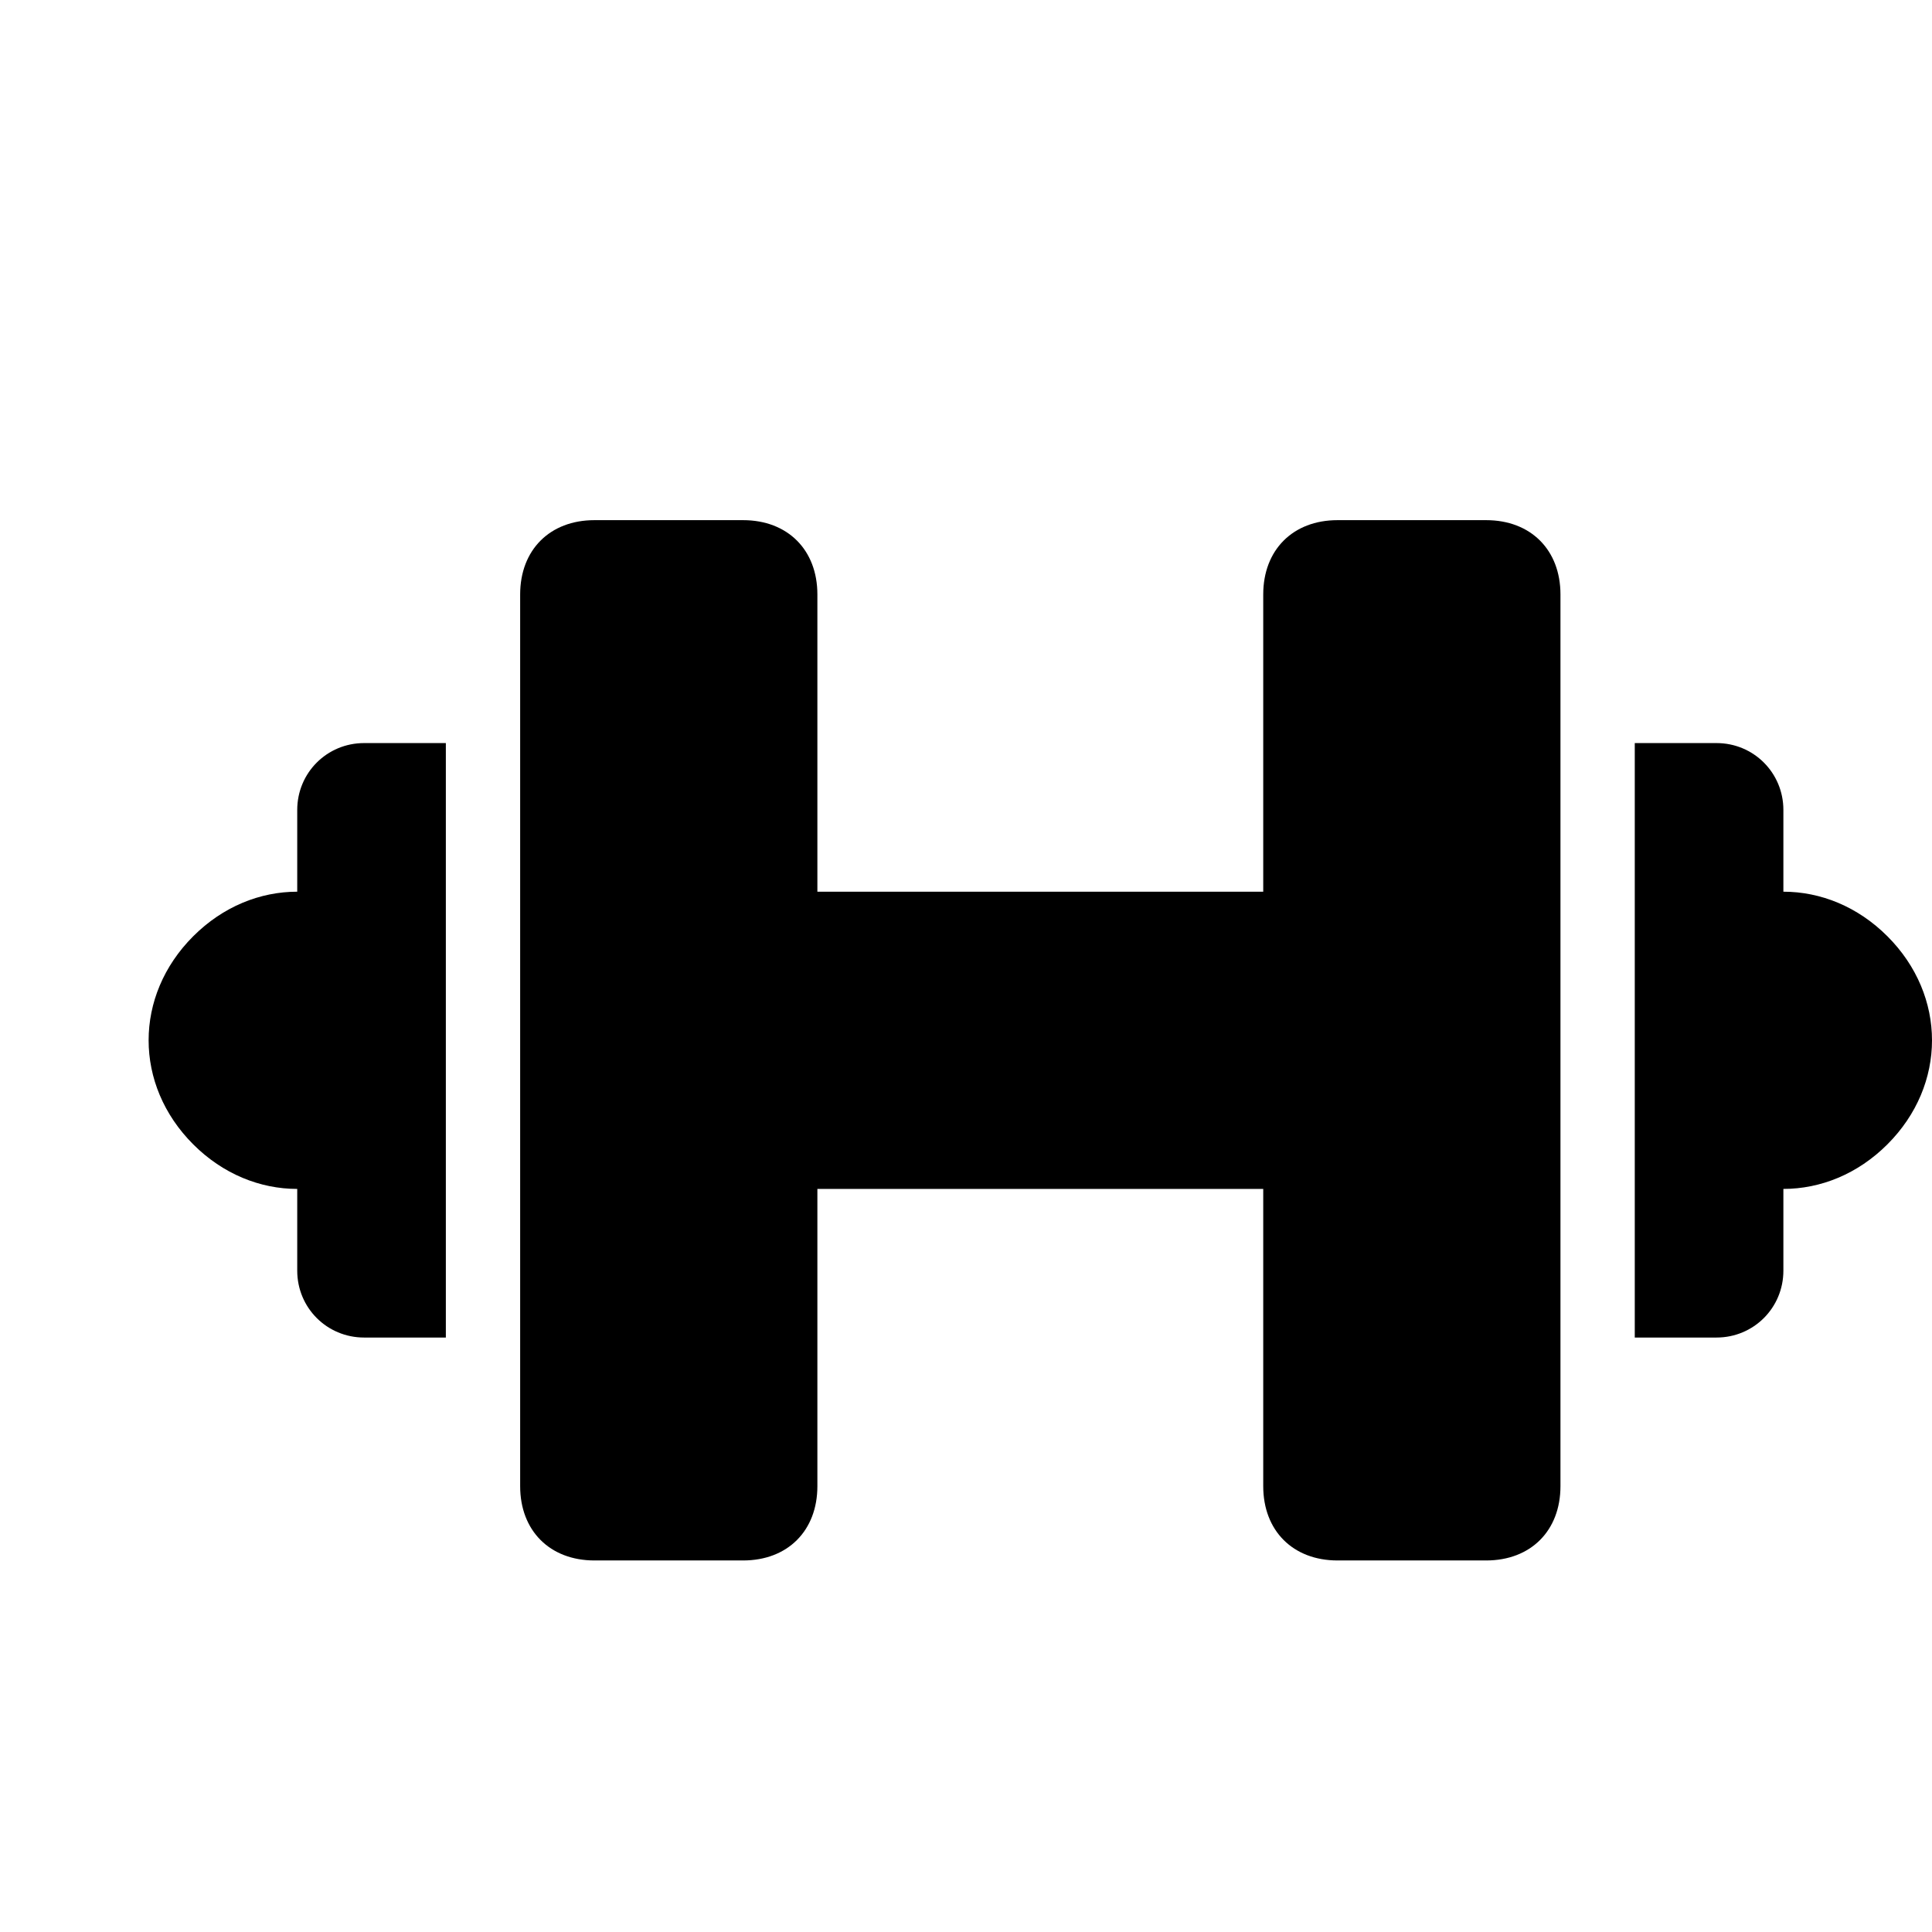
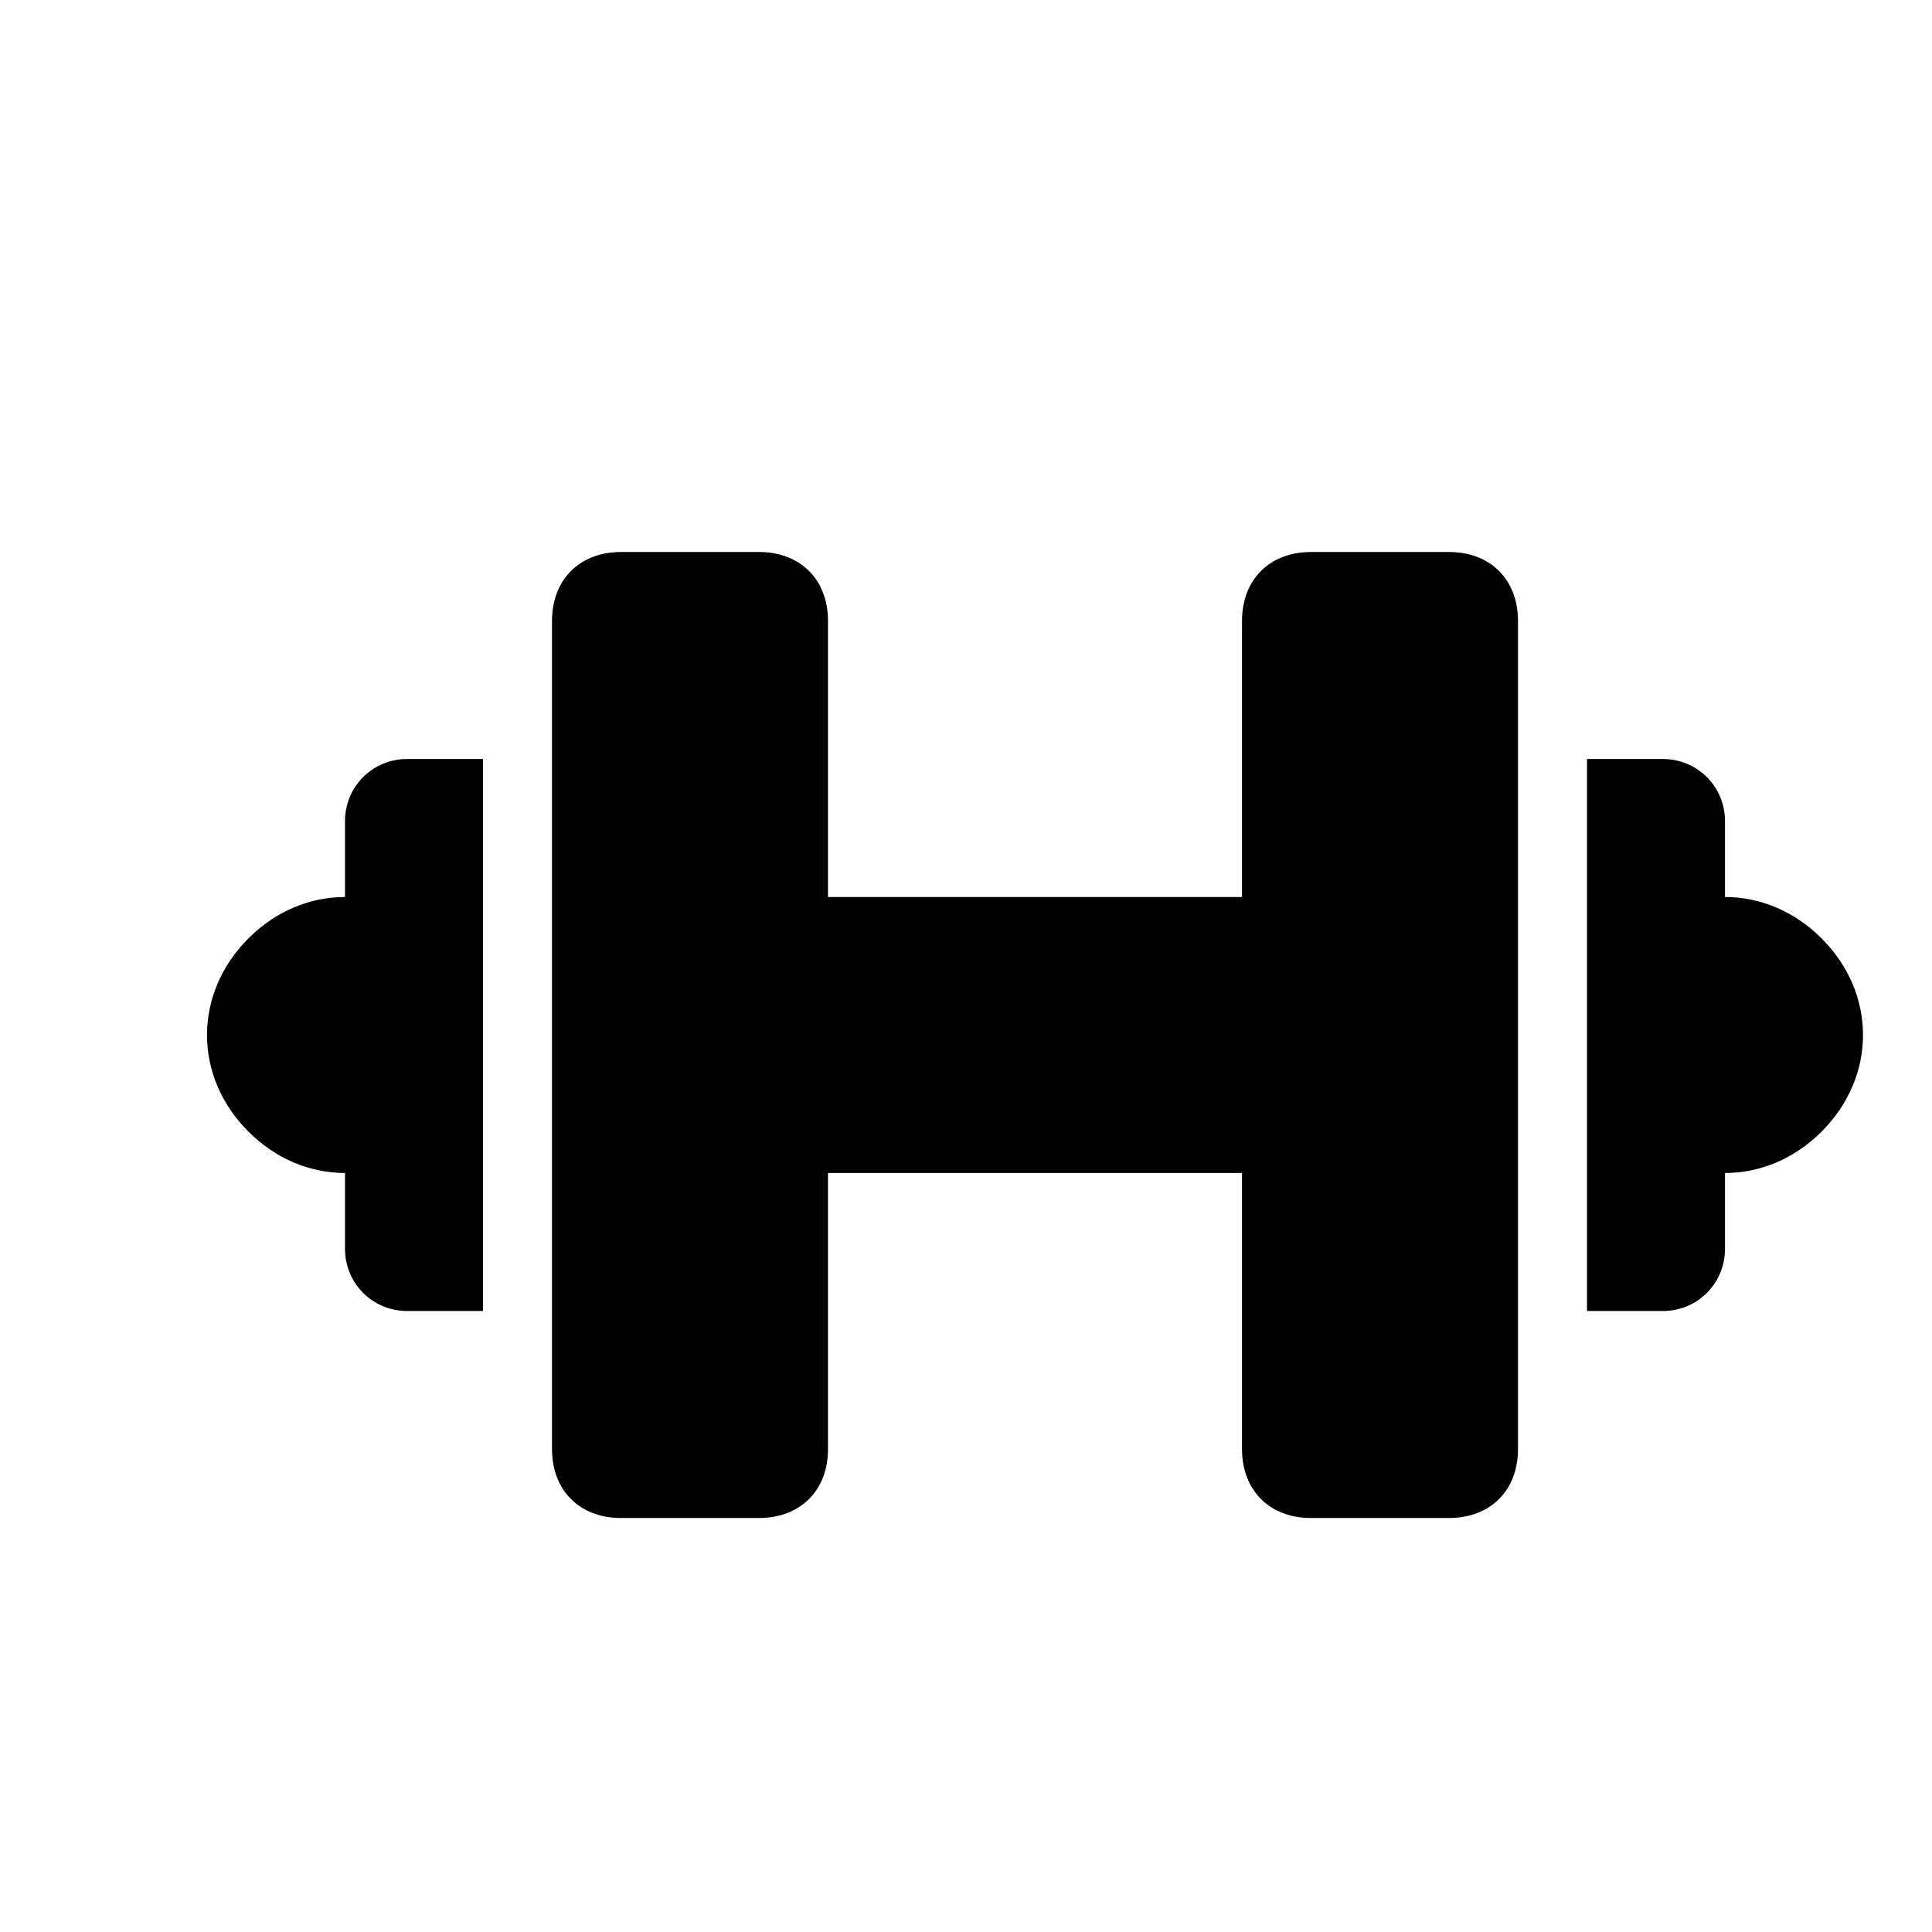
- <svg xmlns="http://www.w3.org/2000/svg" version="1.2" baseProfile="tiny" id="Layer_1" x="0px" y="0px" viewBox="-2 -2 26 26" xml:space="preserve">
+ <svg xmlns="http://www.w3.org/2000/svg" version="1.2" baseProfile="tiny" id="Layer_1" x="0px" y="0px" viewBox="-3 -3 28 28" xml:space="preserve">
  <g>
    <path fill="#000000" d="M22,10V8.9C22,8.4,21.6,8,21.1,8H20v4v0v0v4h1.1c0.5,0,0.9-0.4,0.9-0.9V14c0.5,0,1-0.2,1.4-0.6C23.8,13,24,12.5,24,12   s-0.2-1-0.6-1.4C23,10.2,22.5,10,22,10z" />
    <path fill="#000000" d="M18,5h-2c-0.6,0-1,0.4-1,1v4H9V6c0-0.6-0.4-1-1-1H6C5.4,5,5,5.4,5,6v6v0v0v6c0,0.6,0.4,1,1,1h2c0.6,0,1-0.4,1-1v-4h6v4   c0,0.6,0.4,1,1,1h2c0.6,0,1-0.4,1-1V6C19,5.4,18.6,5,18,5z" />
    <path fill="#000000" d="M2,14v1.1C2,15.6,2.4,16,2.9,16H4V8H2.9C2.4,8,2,8.4,2,8.9V10c-0.5,0-1,0.2-1.4,0.6C0.2,11,0,11.5,0,12s0.2,1,0.6,1.4   C1,13.8,1.5,14,2,14z" />
  </g>
</svg>
